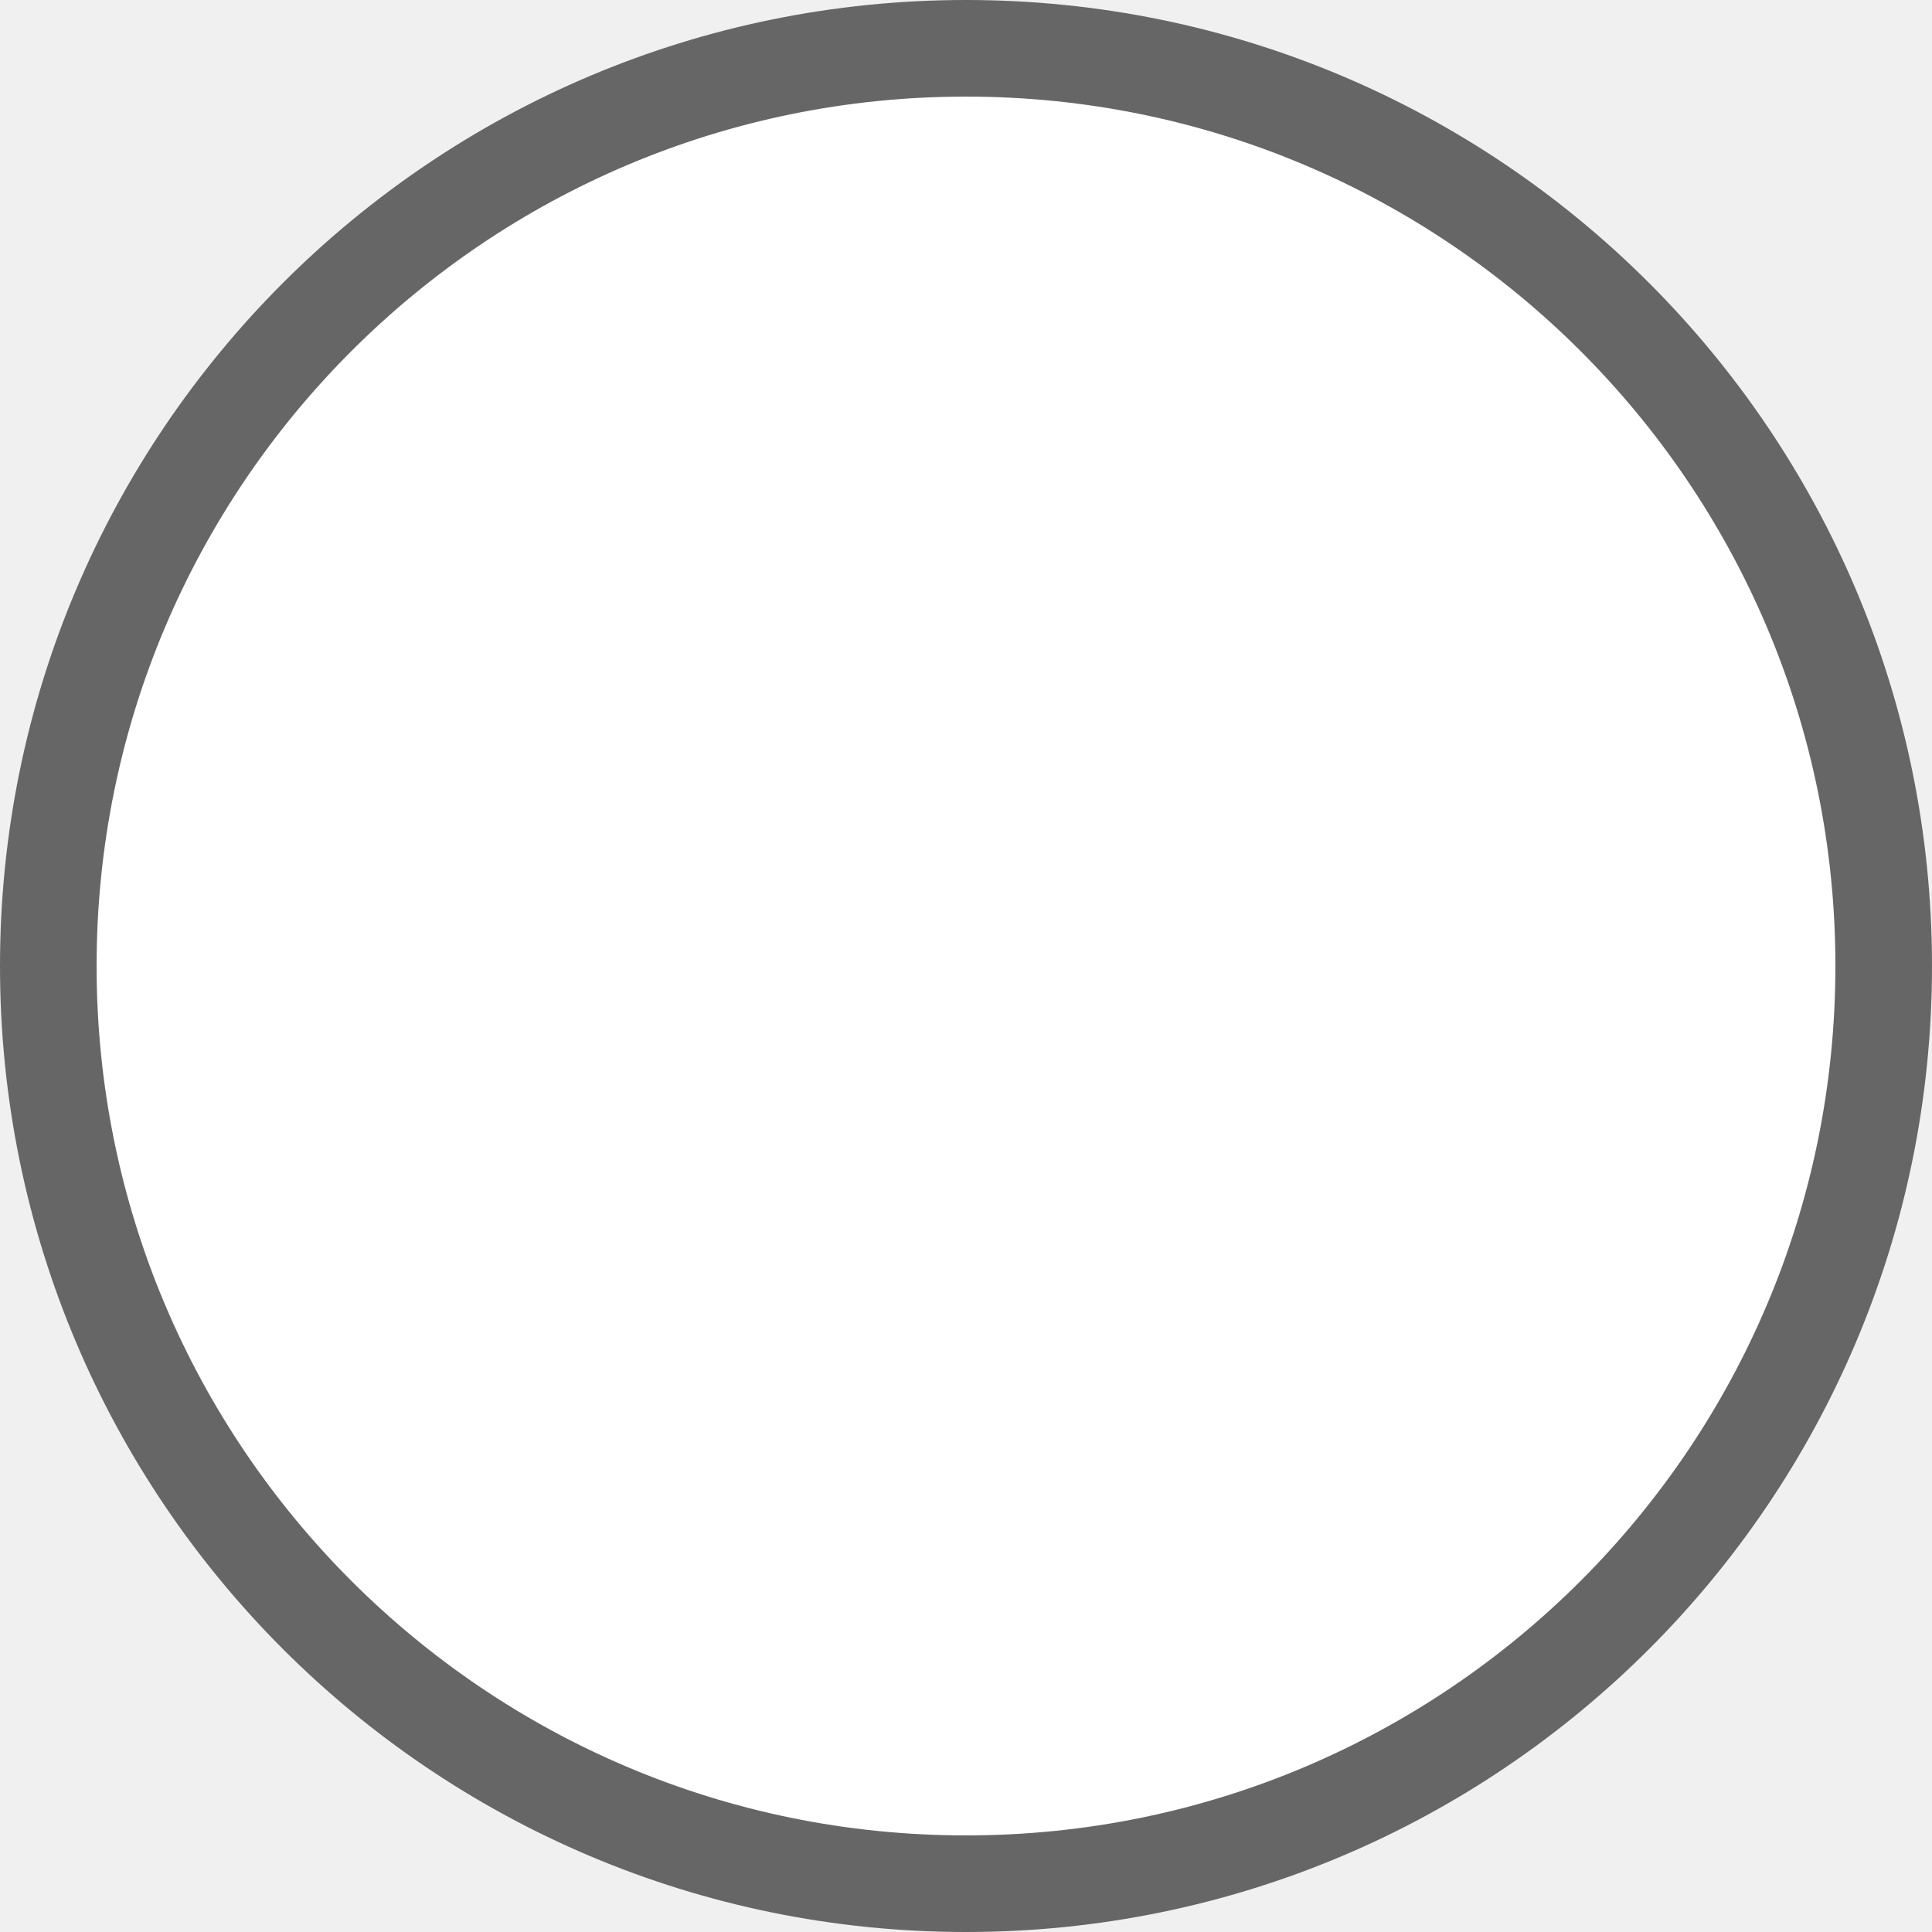
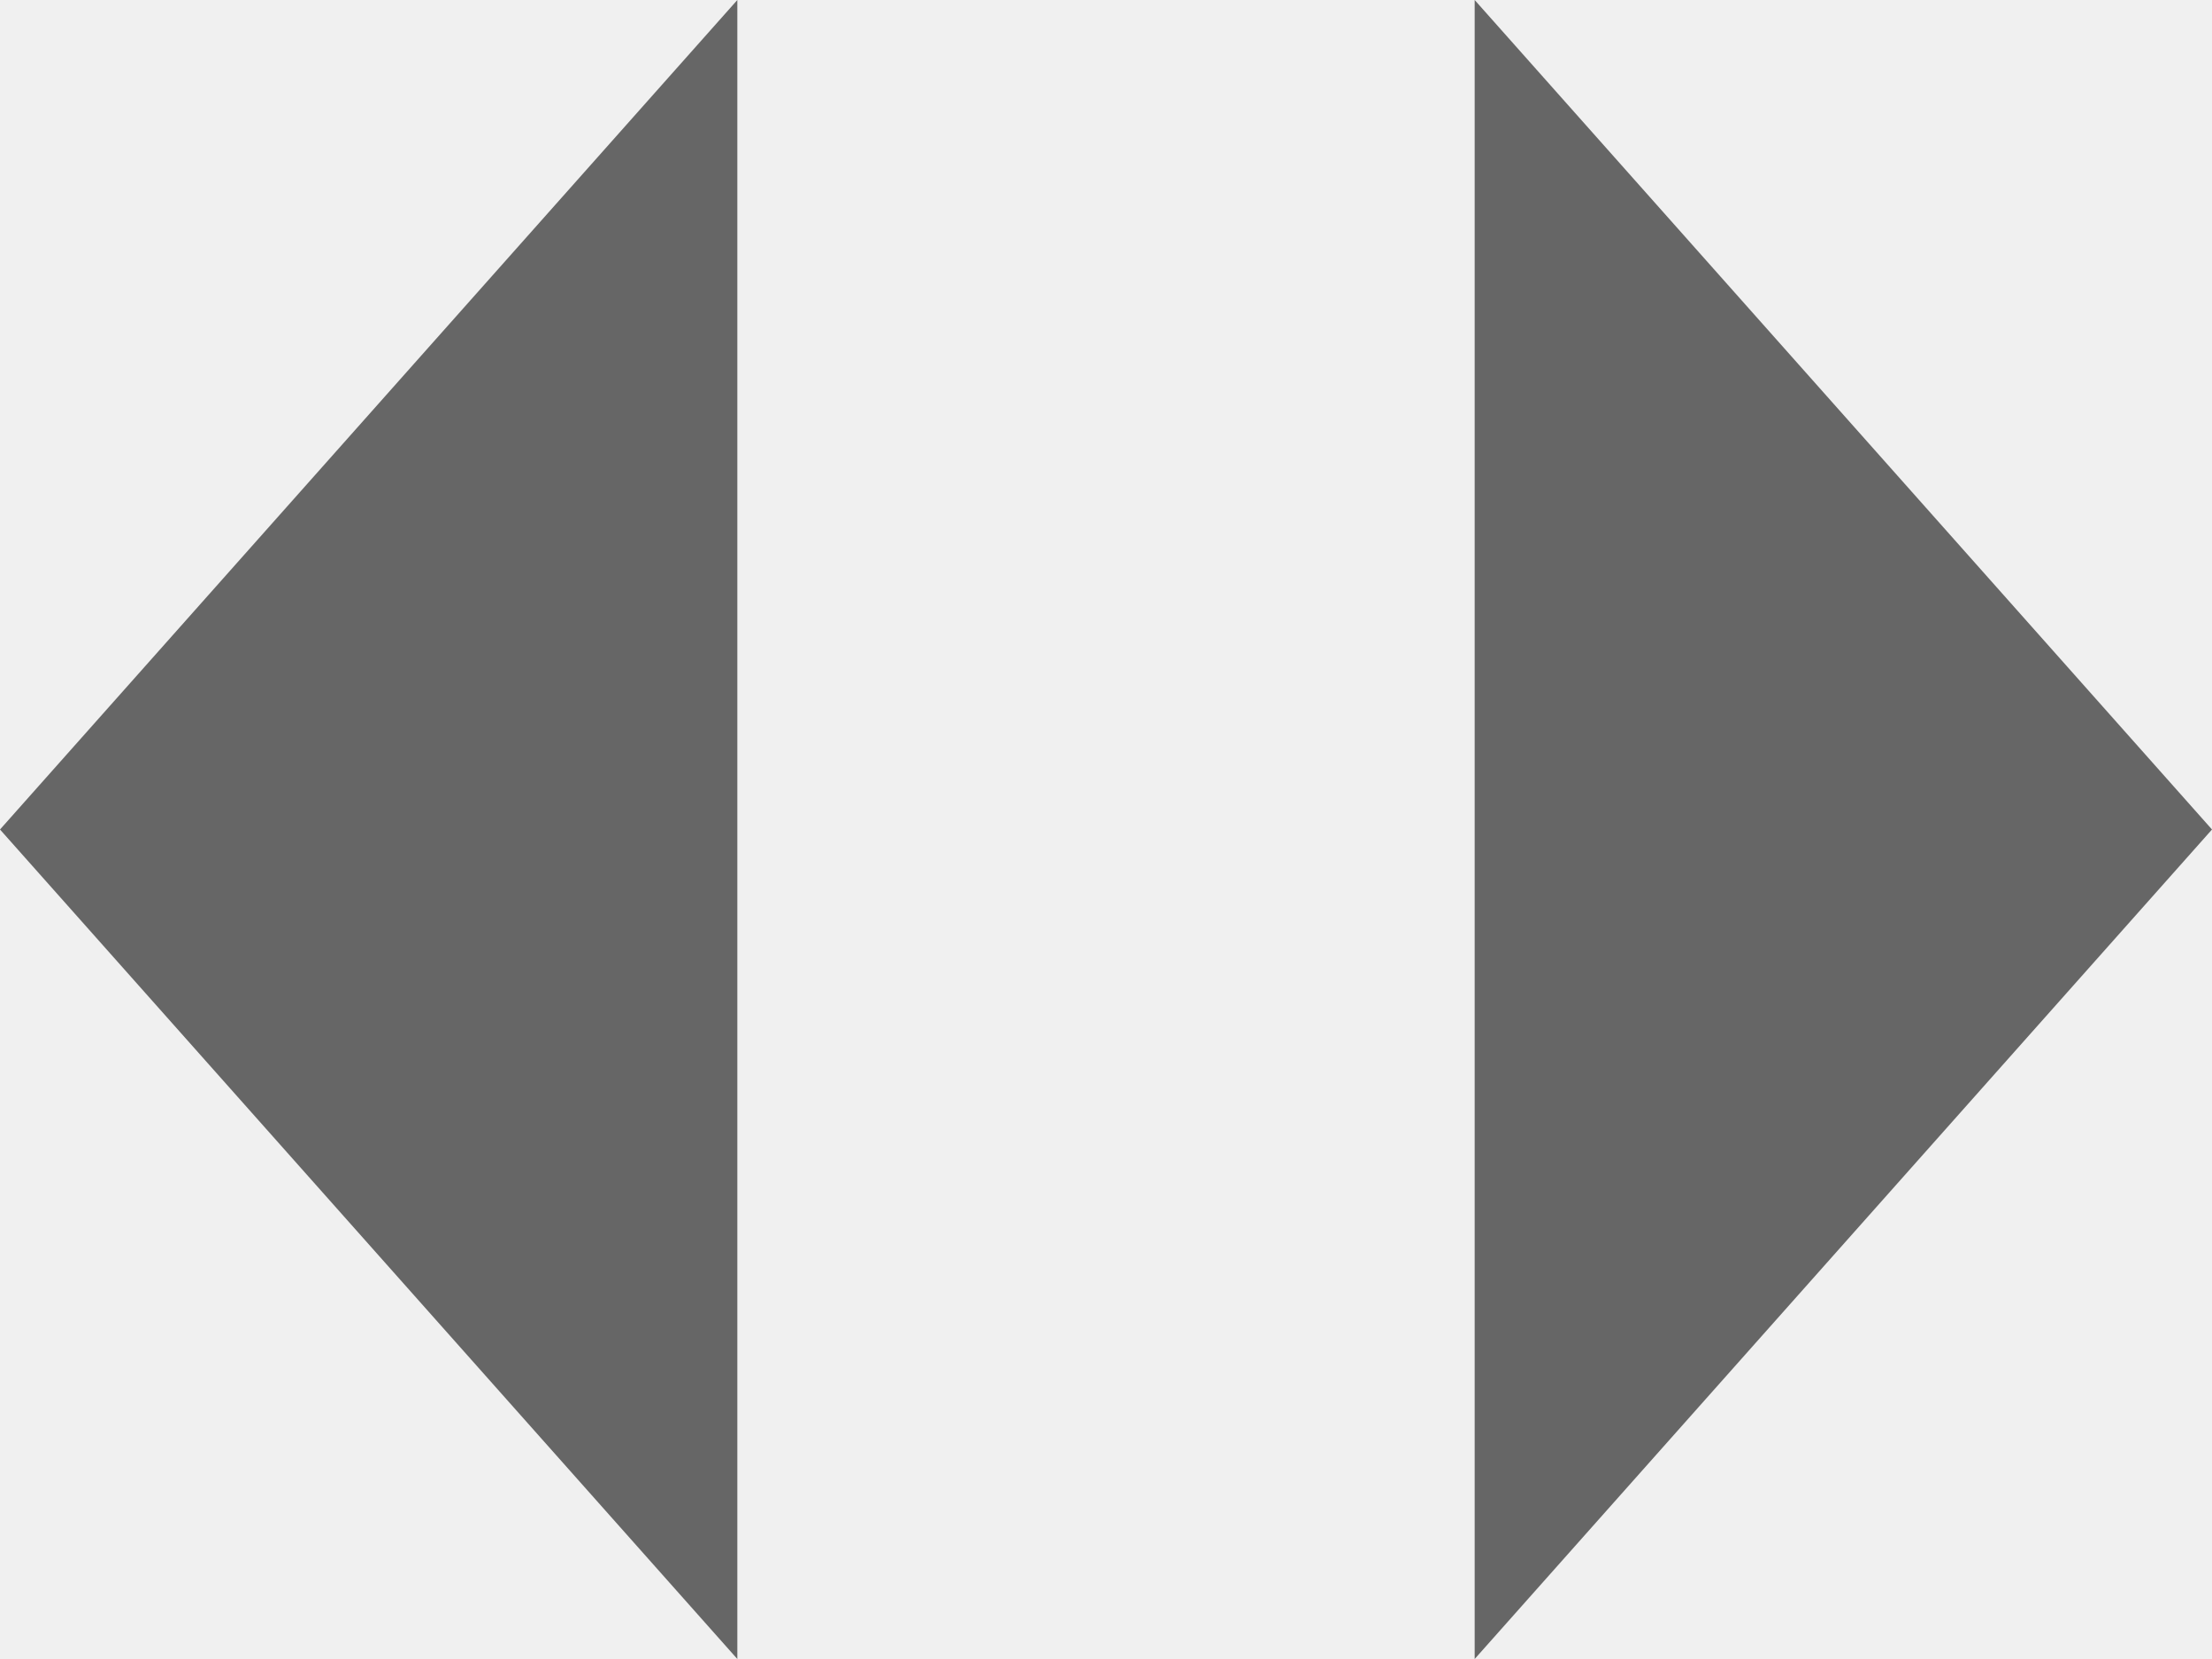
- <svg xmlns="http://www.w3.org/2000/svg" width="40" height="40" viewBox="0 0 40 40" fill="none">
-   <rect x="1" y="1" width="38" height="38" rx="19" fill="white" />
-   <path d="M16 11L8 20L16 29V11Z" />
-   <path d="M32 20L24 11V29L32 20Z" />
-   <rect x="1" y="1" width="38" height="38" rx="19" stroke="#666666" stroke-width="2" />
+ <svg xmlns="http://www.w3.org/2000/svg" width="24" height="18" viewBox="0 0 24 18" fill="none">
+   <path d="M8 0L0 9L8 18V0Z" fill="#666666" />
+   <path d="M24 9L16 0V18L24 9Z" fill="#666666" />
</svg>
